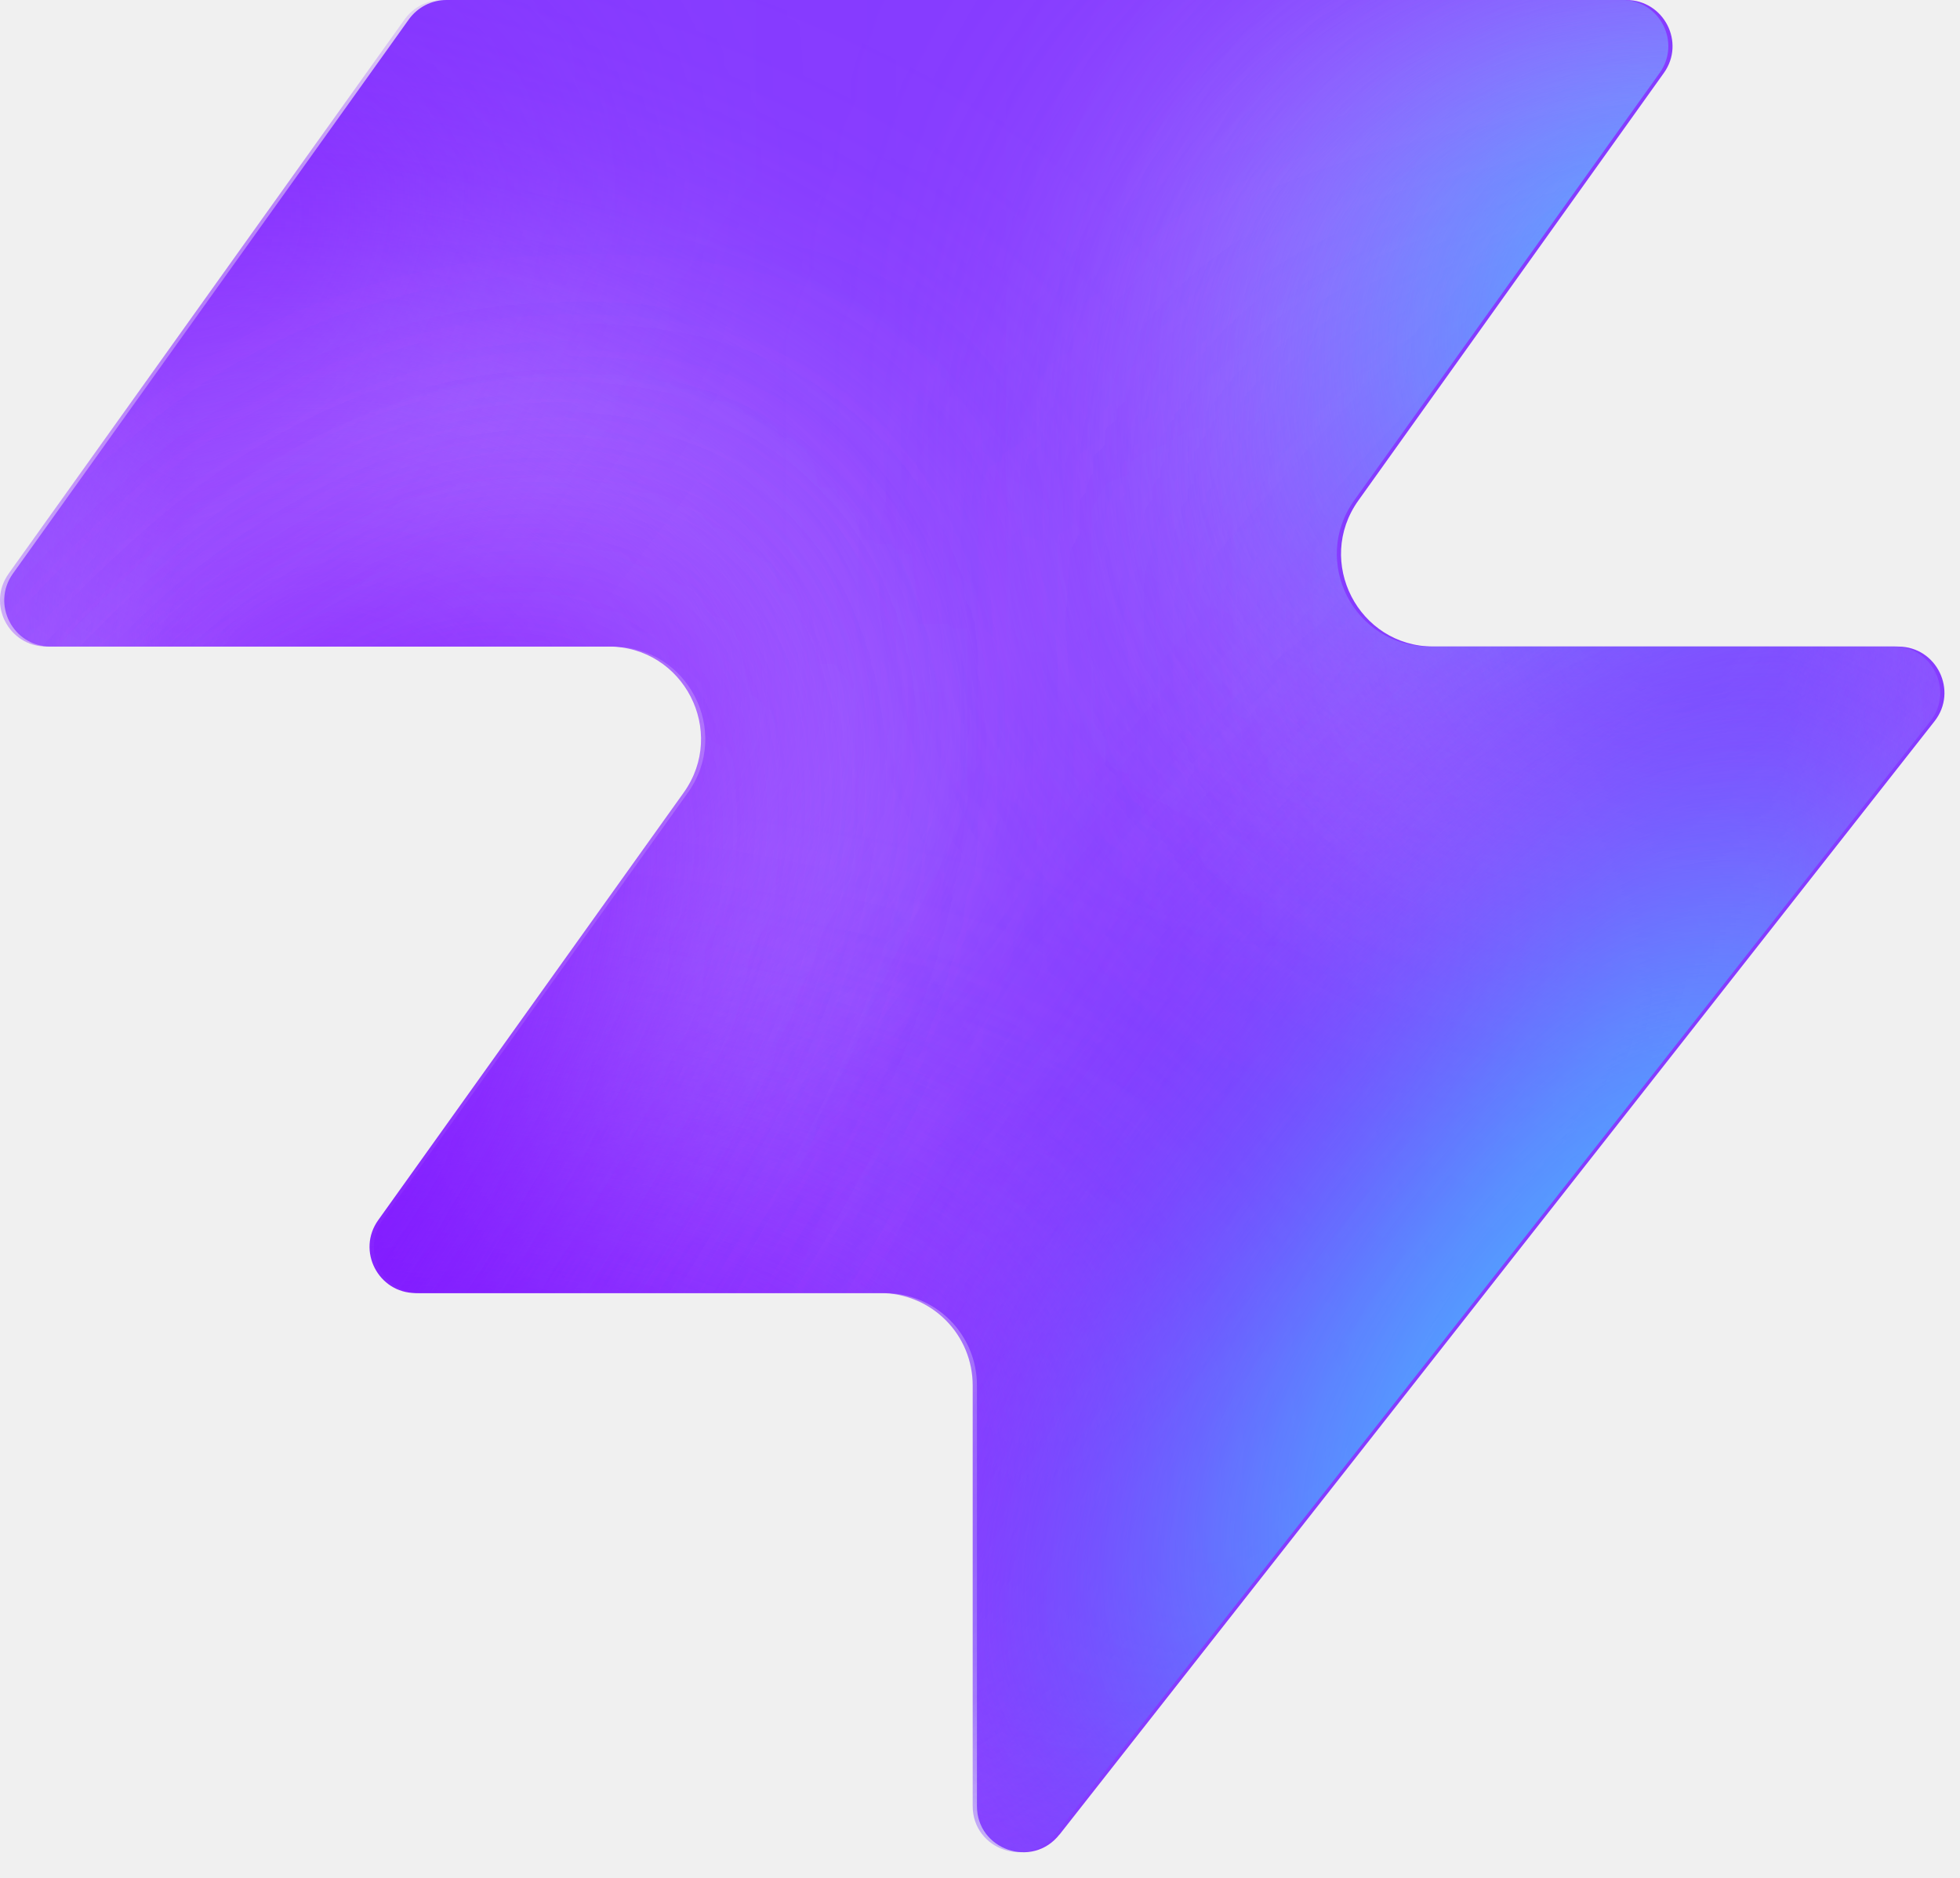
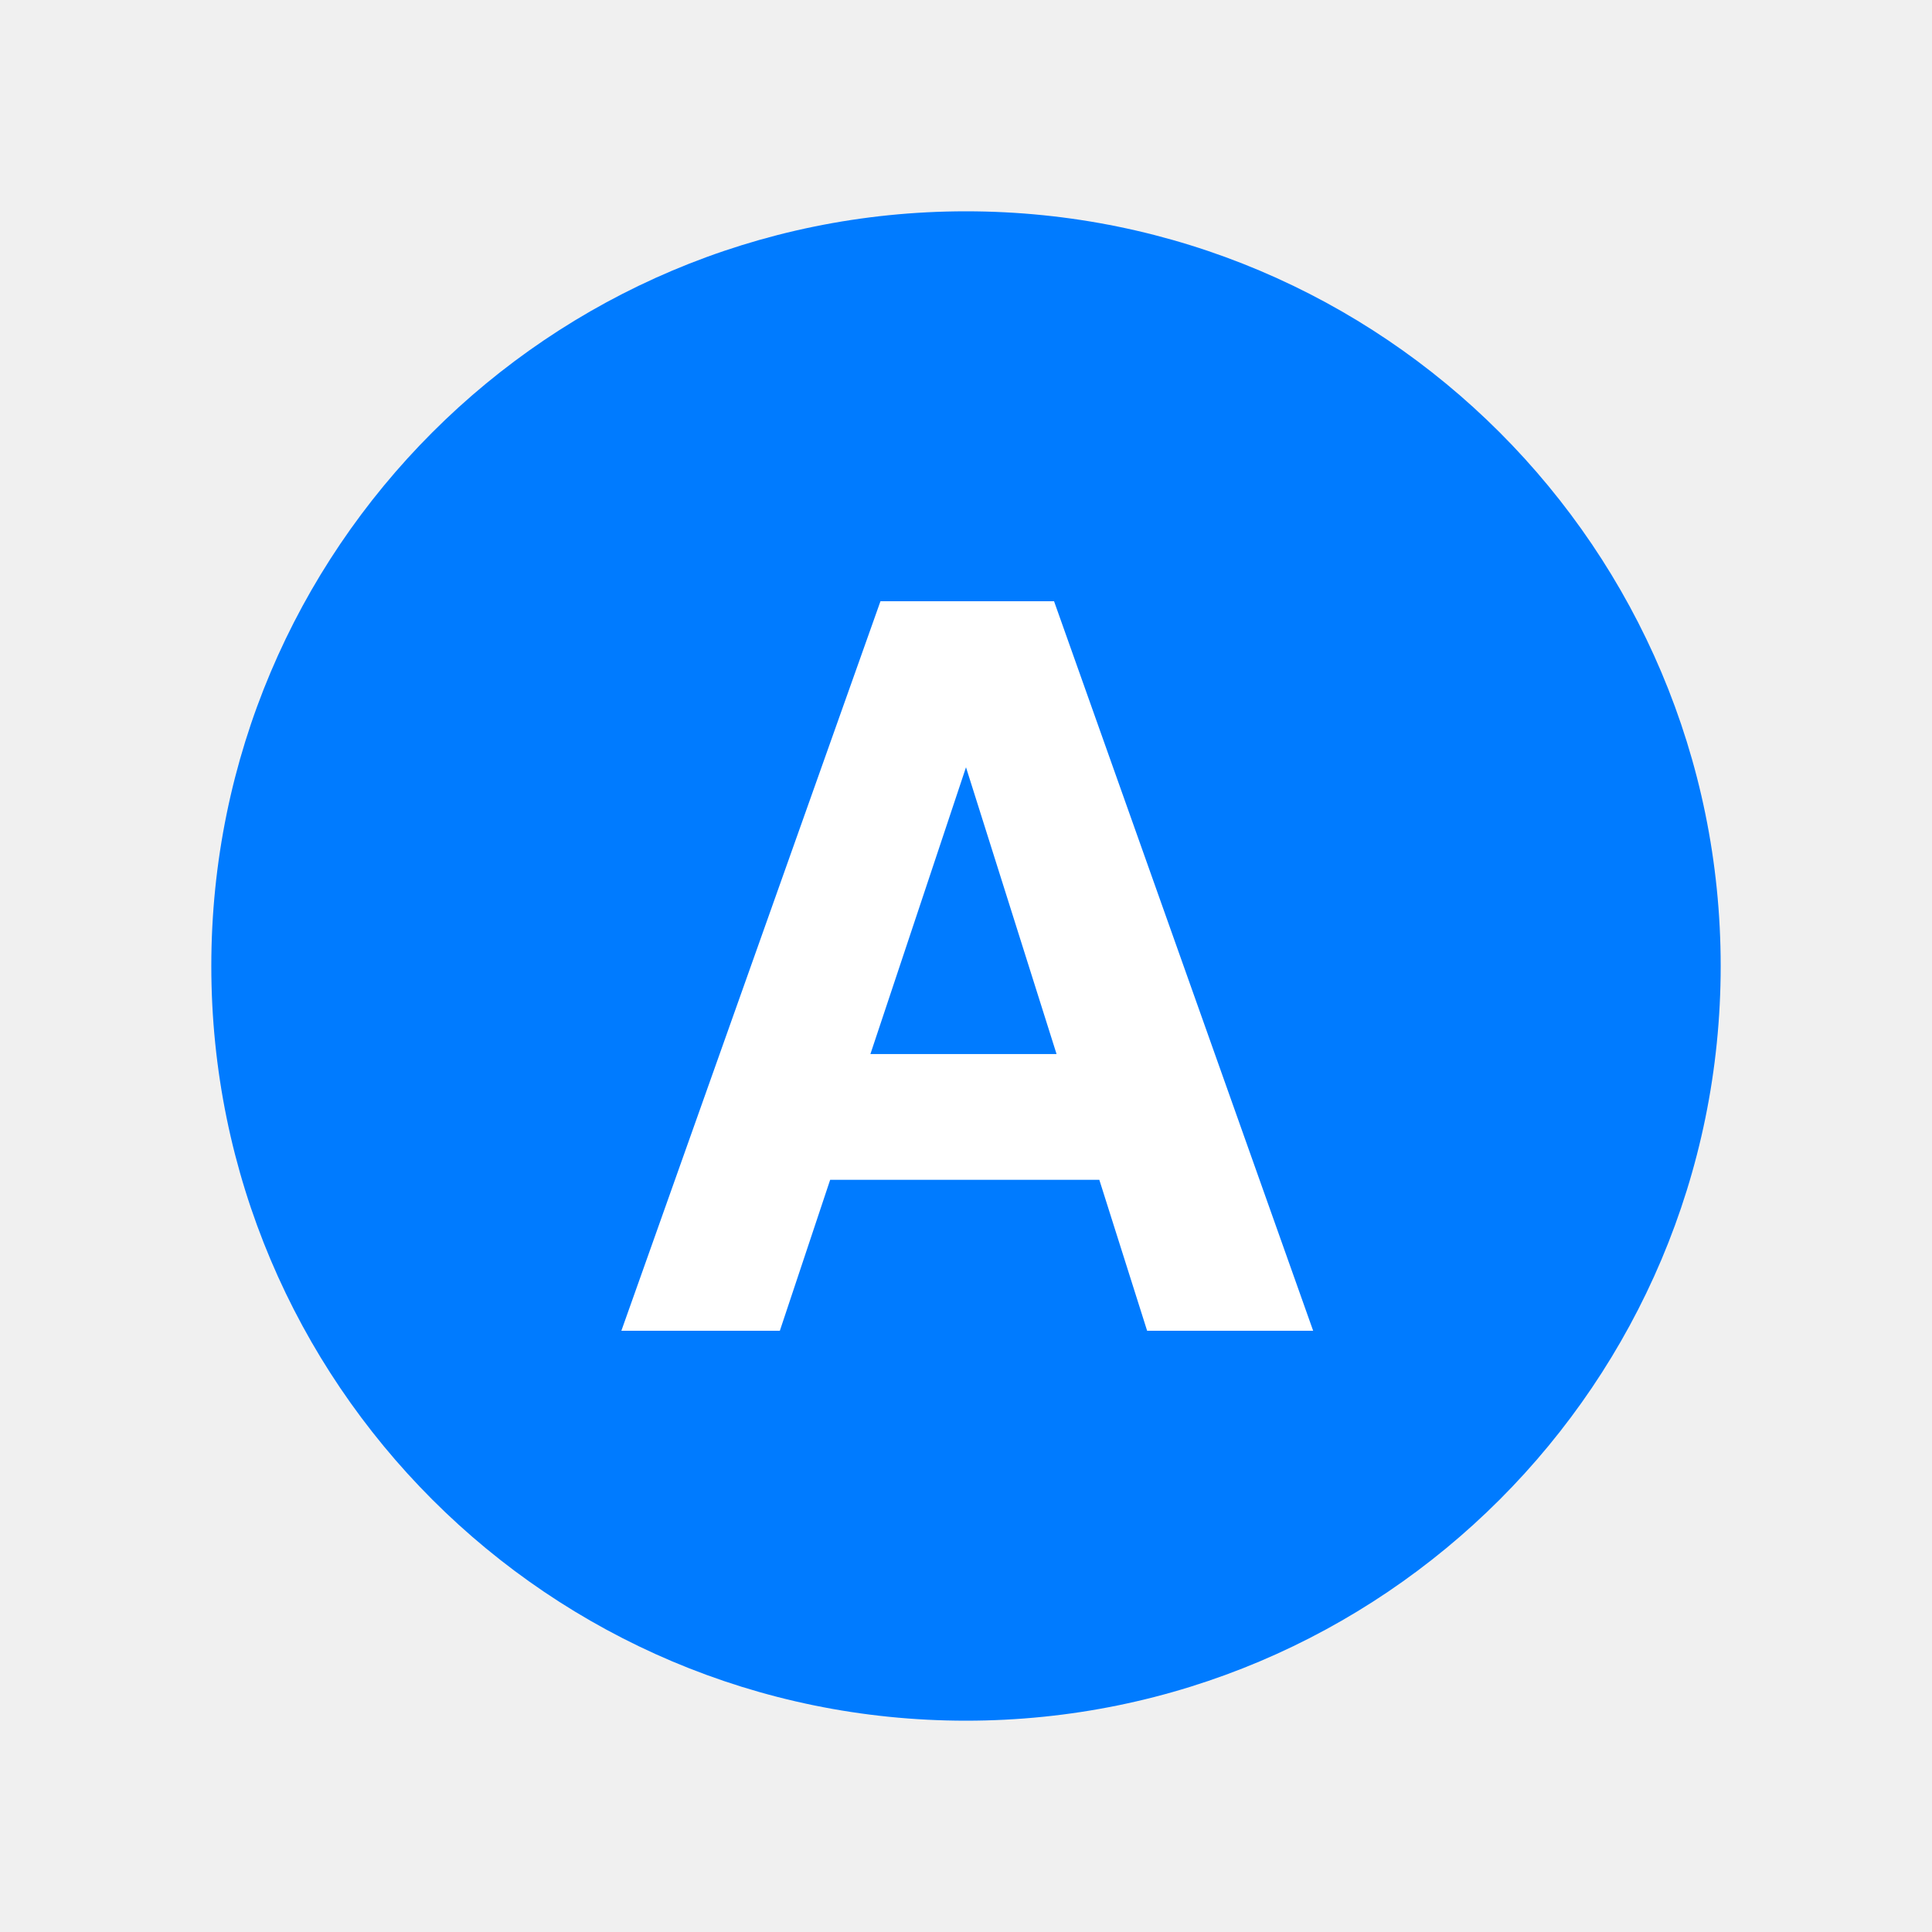
- <svg xmlns="http://www.w3.org/2000/svg" width="48" height="46" fill="none" viewBox="0 0 48 46">
-   <path fill="#863bff" d="M25.946 44.938c-.664.845-2.021.375-2.021-.698V33.937a2.26 2.26 0 0 0-2.262-2.262H10.287c-.92 0-1.456-1.04-.92-1.788l7.48-10.471c1.07-1.497 0-3.578-1.842-3.578H1.237c-.92 0-1.456-1.04-.92-1.788L10.013.474c.214-.297.556-.474.92-.474h28.894c.92 0 1.456 1.04.92 1.788l-7.48 10.471c-1.07 1.498 0 3.579 1.842 3.579h11.377c.943 0 1.473 1.088.89 1.83L25.947 44.94z" style="fill:#863bff;fill:color(display-p3 .525 .23 1);fill-opacity:1" />
-   <mask id="a" width="48" height="46" x="0" y="0" maskUnits="userSpaceOnUse" style="mask-type:alpha">
-     <path fill="#000" d="M25.842 44.938c-.664.844-2.021.375-2.021-.698V33.937a2.26 2.26 0 0 0-2.262-2.262H10.183c-.92 0-1.456-1.04-.92-1.788l7.48-10.471c1.07-1.498 0-3.579-1.842-3.579H1.133c-.92 0-1.456-1.04-.92-1.787L9.91.473c.214-.297.556-.474.92-.474h28.894c.92 0 1.456 1.04.92 1.788l-7.48 10.471c-1.07 1.498 0 3.578 1.842 3.578h11.377c.943 0 1.473 1.088.89 1.832L25.843 44.94z" style="fill:#000;fill-opacity:1" />
-   </mask>
-   <g mask="url(#a)">
-     <g filter="url(#b)">
-       <ellipse cx="5.508" cy="14.704" fill="#ede6ff" rx="5.508" ry="14.704" style="fill:#ede6ff;fill:color(display-p3 .927 .903 1);fill-opacity:1" transform="matrix(.00324 1 1 -.00324 -4.47 31.516)" />
-     </g>
-     <g filter="url(#c)">
-       <ellipse cx="10.399" cy="29.851" fill="#ede6ff" rx="10.399" ry="29.851" style="fill:#ede6ff;fill:color(display-p3 .927 .903 1);fill-opacity:1" transform="matrix(.00324 1 1 -.00324 -39.328 7.883)" />
-     </g>
-     <g filter="url(#d)">
-       <ellipse cx="5.508" cy="30.487" fill="#7e14ff" rx="5.508" ry="30.487" style="fill:#7e14ff;fill:color(display-p3 .492 .077 1);fill-opacity:1" transform="rotate(89.814 -25.913 -14.639)scale(1 -1)" />
-     </g>
-     <g filter="url(#e)">
-       <ellipse cx="5.508" cy="30.599" fill="#7e14ff" rx="5.508" ry="30.599" style="fill:#7e14ff;fill:color(display-p3 .492 .077 1);fill-opacity:1" transform="rotate(89.814 -32.644 -3.334)scale(1 -1)" />
-     </g>
-     <g filter="url(#f)">
-       <ellipse cx="5.508" cy="30.599" fill="#7e14ff" rx="5.508" ry="30.599" style="fill:#7e14ff;fill:color(display-p3 .492 .077 1);fill-opacity:1" transform="matrix(.00324 1 1 -.00324 -34.34 30.47)" />
-     </g>
-     <g filter="url(#g)">
-       <ellipse cx="14.072" cy="22.078" fill="#ede6ff" rx="14.072" ry="22.078" style="fill:#ede6ff;fill:color(display-p3 .927 .903 1);fill-opacity:1" transform="rotate(93.35 24.506 48.493)scale(-1 1)" />
-     </g>
-     <g filter="url(#h)">
-       <ellipse cx="3.47" cy="21.501" fill="#7e14ff" rx="3.47" ry="21.501" style="fill:#7e14ff;fill:color(display-p3 .492 .077 1);fill-opacity:1" transform="rotate(89.009 28.708 47.59)scale(-1 1)" />
-     </g>
-     <g filter="url(#i)">
-       <ellipse cx="3.47" cy="21.501" fill="#7e14ff" rx="3.47" ry="21.501" style="fill:#7e14ff;fill:color(display-p3 .492 .077 1);fill-opacity:1" transform="rotate(89.009 28.708 47.59)scale(-1 1)" />
-     </g>
-     <g filter="url(#j)">
-       <ellipse cx=".387" cy="8.972" fill="#7e14ff" rx="4.407" ry="29.108" style="fill:#7e14ff;fill:color(display-p3 .492 .077 1);fill-opacity:1" transform="rotate(39.51 .387 8.972)" />
-     </g>
-     <g filter="url(#k)">
-       <ellipse cx="47.523" cy="-6.092" fill="#7e14ff" rx="4.407" ry="29.108" style="fill:#7e14ff;fill:color(display-p3 .492 .077 1);fill-opacity:1" transform="rotate(37.892 47.523 -6.092)" />
-     </g>
-     <g filter="url(#l)">
-       <ellipse cx="41.412" cy="6.333" fill="#47bfff" rx="5.971" ry="9.665" style="fill:#47bfff;fill:color(display-p3 .28 .748 1);fill-opacity:1" transform="rotate(37.892 41.412 6.333)" />
-     </g>
-     <g filter="url(#m)">
-       <ellipse cx="-1.879" cy="38.332" fill="#7e14ff" rx="4.407" ry="29.108" style="fill:#7e14ff;fill:color(display-p3 .492 .077 1);fill-opacity:1" transform="rotate(37.892 -1.88 38.332)" />
-     </g>
-     <g filter="url(#n)">
-       <ellipse cx="-1.879" cy="38.332" fill="#7e14ff" rx="4.407" ry="29.108" style="fill:#7e14ff;fill:color(display-p3 .492 .077 1);fill-opacity:1" transform="rotate(37.892 -1.88 38.332)" />
-     </g>
-     <g filter="url(#o)">
-       <ellipse cx="35.651" cy="29.907" fill="#7e14ff" rx="4.407" ry="29.108" style="fill:#7e14ff;fill:color(display-p3 .492 .077 1);fill-opacity:1" transform="rotate(37.892 35.651 29.907)" />
-     </g>
-     <g filter="url(#p)">
-       <ellipse cx="38.418" cy="32.4" fill="#47bfff" rx="5.971" ry="15.297" style="fill:#47bfff;fill:color(display-p3 .28 .748 1);fill-opacity:1" transform="rotate(37.892 38.418 32.4)" />
-     </g>
+ <svg xmlns="http://www.w3.org/2000/svg" width="800px" height="800px" viewBox="-6.4 -6.4 76.80 76.80" aria-hidden="true" role="img" class="iconify iconify--emojione" preserveAspectRatio="xMidYMid meet" fill="#000000">
+   <g id="SVGRepo_bgCarrier" stroke-width="0" />
+   <g id="SVGRepo_tracerCarrier" stroke-linecap="round" stroke-linejoin="round" />
+   <g id="SVGRepo_iconCarrier">
+     <circle cx="32" cy="32" r="30" fill="#007bff" />
+     <path d="M28.6 17.5h6.9l10.3 29h-6.6l-1.9-6H26.6l-2 6h-6.3l10.3-29m-.4 18h7.4L32 24.1l-3.8 11.4" fill="#ffffff" />
  </g>
-   <defs>
-     <filter id="b" width="60.045" height="41.654" x="-19.77" y="16.149" color-interpolation-filters="sRGB" filterUnits="userSpaceOnUse">
-       <feFlood flood-opacity="0" result="BackgroundImageFix" />
-       <feBlend in="SourceGraphic" in2="BackgroundImageFix" result="shape" />
-       <feGaussianBlur result="effect1_foregroundBlur_2002_17158" stdDeviation="7.659" />
-     </filter>
-     <filter id="c" width="90.34" height="51.437" x="-54.613" y="-7.533" color-interpolation-filters="sRGB" filterUnits="userSpaceOnUse">
-       <feFlood flood-opacity="0" result="BackgroundImageFix" />
-       <feBlend in="SourceGraphic" in2="BackgroundImageFix" result="shape" />
-       <feGaussianBlur result="effect1_foregroundBlur_2002_17158" stdDeviation="7.659" />
-     </filter>
-     <filter id="d" width="79.355" height="29.4" x="-49.64" y="2.03" color-interpolation-filters="sRGB" filterUnits="userSpaceOnUse">
-       <feFlood flood-opacity="0" result="BackgroundImageFix" />
-       <feBlend in="SourceGraphic" in2="BackgroundImageFix" result="shape" />
-       <feGaussianBlur result="effect1_foregroundBlur_2002_17158" stdDeviation="4.596" />
-     </filter>
-     <filter id="e" width="79.579" height="29.4" x="-45.045" y="20.029" color-interpolation-filters="sRGB" filterUnits="userSpaceOnUse">
-       <feFlood flood-opacity="0" result="BackgroundImageFix" />
-       <feBlend in="SourceGraphic" in2="BackgroundImageFix" result="shape" />
-       <feGaussianBlur result="effect1_foregroundBlur_2002_17158" stdDeviation="4.596" />
-     </filter>
-     <filter id="f" width="79.579" height="29.4" x="-43.513" y="21.178" color-interpolation-filters="sRGB" filterUnits="userSpaceOnUse">
-       <feFlood flood-opacity="0" result="BackgroundImageFix" />
-       <feBlend in="SourceGraphic" in2="BackgroundImageFix" result="shape" />
-       <feGaussianBlur result="effect1_foregroundBlur_2002_17158" stdDeviation="4.596" />
-     </filter>
-     <filter id="g" width="74.749" height="58.852" x="15.756" y="-17.901" color-interpolation-filters="sRGB" filterUnits="userSpaceOnUse">
-       <feFlood flood-opacity="0" result="BackgroundImageFix" />
-       <feBlend in="SourceGraphic" in2="BackgroundImageFix" result="shape" />
-       <feGaussianBlur result="effect1_foregroundBlur_2002_17158" stdDeviation="7.659" />
-     </filter>
-     <filter id="h" width="61.377" height="25.362" x="23.548" y="2.284" color-interpolation-filters="sRGB" filterUnits="userSpaceOnUse">
-       <feFlood flood-opacity="0" result="BackgroundImageFix" />
-       <feBlend in="SourceGraphic" in2="BackgroundImageFix" result="shape" />
-       <feGaussianBlur result="effect1_foregroundBlur_2002_17158" stdDeviation="4.596" />
-     </filter>
-     <filter id="i" width="61.377" height="25.362" x="23.548" y="2.284" color-interpolation-filters="sRGB" filterUnits="userSpaceOnUse">
-       <feFlood flood-opacity="0" result="BackgroundImageFix" />
-       <feBlend in="SourceGraphic" in2="BackgroundImageFix" result="shape" />
-       <feGaussianBlur result="effect1_foregroundBlur_2002_17158" stdDeviation="4.596" />
-     </filter>
-     <filter id="j" width="56.045" height="63.649" x="-27.636" y="-22.853" color-interpolation-filters="sRGB" filterUnits="userSpaceOnUse">
-       <feFlood flood-opacity="0" result="BackgroundImageFix" />
-       <feBlend in="SourceGraphic" in2="BackgroundImageFix" result="shape" />
-       <feGaussianBlur result="effect1_foregroundBlur_2002_17158" stdDeviation="4.596" />
-     </filter>
-     <filter id="k" width="54.814" height="64.646" x="20.116" y="-38.415" color-interpolation-filters="sRGB" filterUnits="userSpaceOnUse">
-       <feFlood flood-opacity="0" result="BackgroundImageFix" />
-       <feBlend in="SourceGraphic" in2="BackgroundImageFix" result="shape" />
-       <feGaussianBlur result="effect1_foregroundBlur_2002_17158" stdDeviation="4.596" />
-     </filter>
-     <filter id="l" width="33.541" height="35.313" x="24.641" y="-11.323" color-interpolation-filters="sRGB" filterUnits="userSpaceOnUse">
-       <feFlood flood-opacity="0" result="BackgroundImageFix" />
-       <feBlend in="SourceGraphic" in2="BackgroundImageFix" result="shape" />
-       <feGaussianBlur result="effect1_foregroundBlur_2002_17158" stdDeviation="4.596" />
-     </filter>
-     <filter id="m" width="54.814" height="64.646" x="-29.286" y="6.009" color-interpolation-filters="sRGB" filterUnits="userSpaceOnUse">
-       <feFlood flood-opacity="0" result="BackgroundImageFix" />
-       <feBlend in="SourceGraphic" in2="BackgroundImageFix" result="shape" />
-       <feGaussianBlur result="effect1_foregroundBlur_2002_17158" stdDeviation="4.596" />
-     </filter>
-     <filter id="n" width="54.814" height="64.646" x="-29.286" y="6.009" color-interpolation-filters="sRGB" filterUnits="userSpaceOnUse">
-       <feFlood flood-opacity="0" result="BackgroundImageFix" />
-       <feBlend in="SourceGraphic" in2="BackgroundImageFix" result="shape" />
-       <feGaussianBlur result="effect1_foregroundBlur_2002_17158" stdDeviation="4.596" />
-     </filter>
-     <filter id="o" width="54.814" height="64.646" x="8.244" y="-2.416" color-interpolation-filters="sRGB" filterUnits="userSpaceOnUse">
-       <feFlood flood-opacity="0" result="BackgroundImageFix" />
-       <feBlend in="SourceGraphic" in2="BackgroundImageFix" result="shape" />
-       <feGaussianBlur result="effect1_foregroundBlur_2002_17158" stdDeviation="4.596" />
-     </filter>
-     <filter id="p" width="39.409" height="43.623" x="18.713" y="10.588" color-interpolation-filters="sRGB" filterUnits="userSpaceOnUse">
-       <feFlood flood-opacity="0" result="BackgroundImageFix" />
-       <feBlend in="SourceGraphic" in2="BackgroundImageFix" result="shape" />
-       <feGaussianBlur result="effect1_foregroundBlur_2002_17158" stdDeviation="4.596" />
-     </filter>
-   </defs>
</svg>
